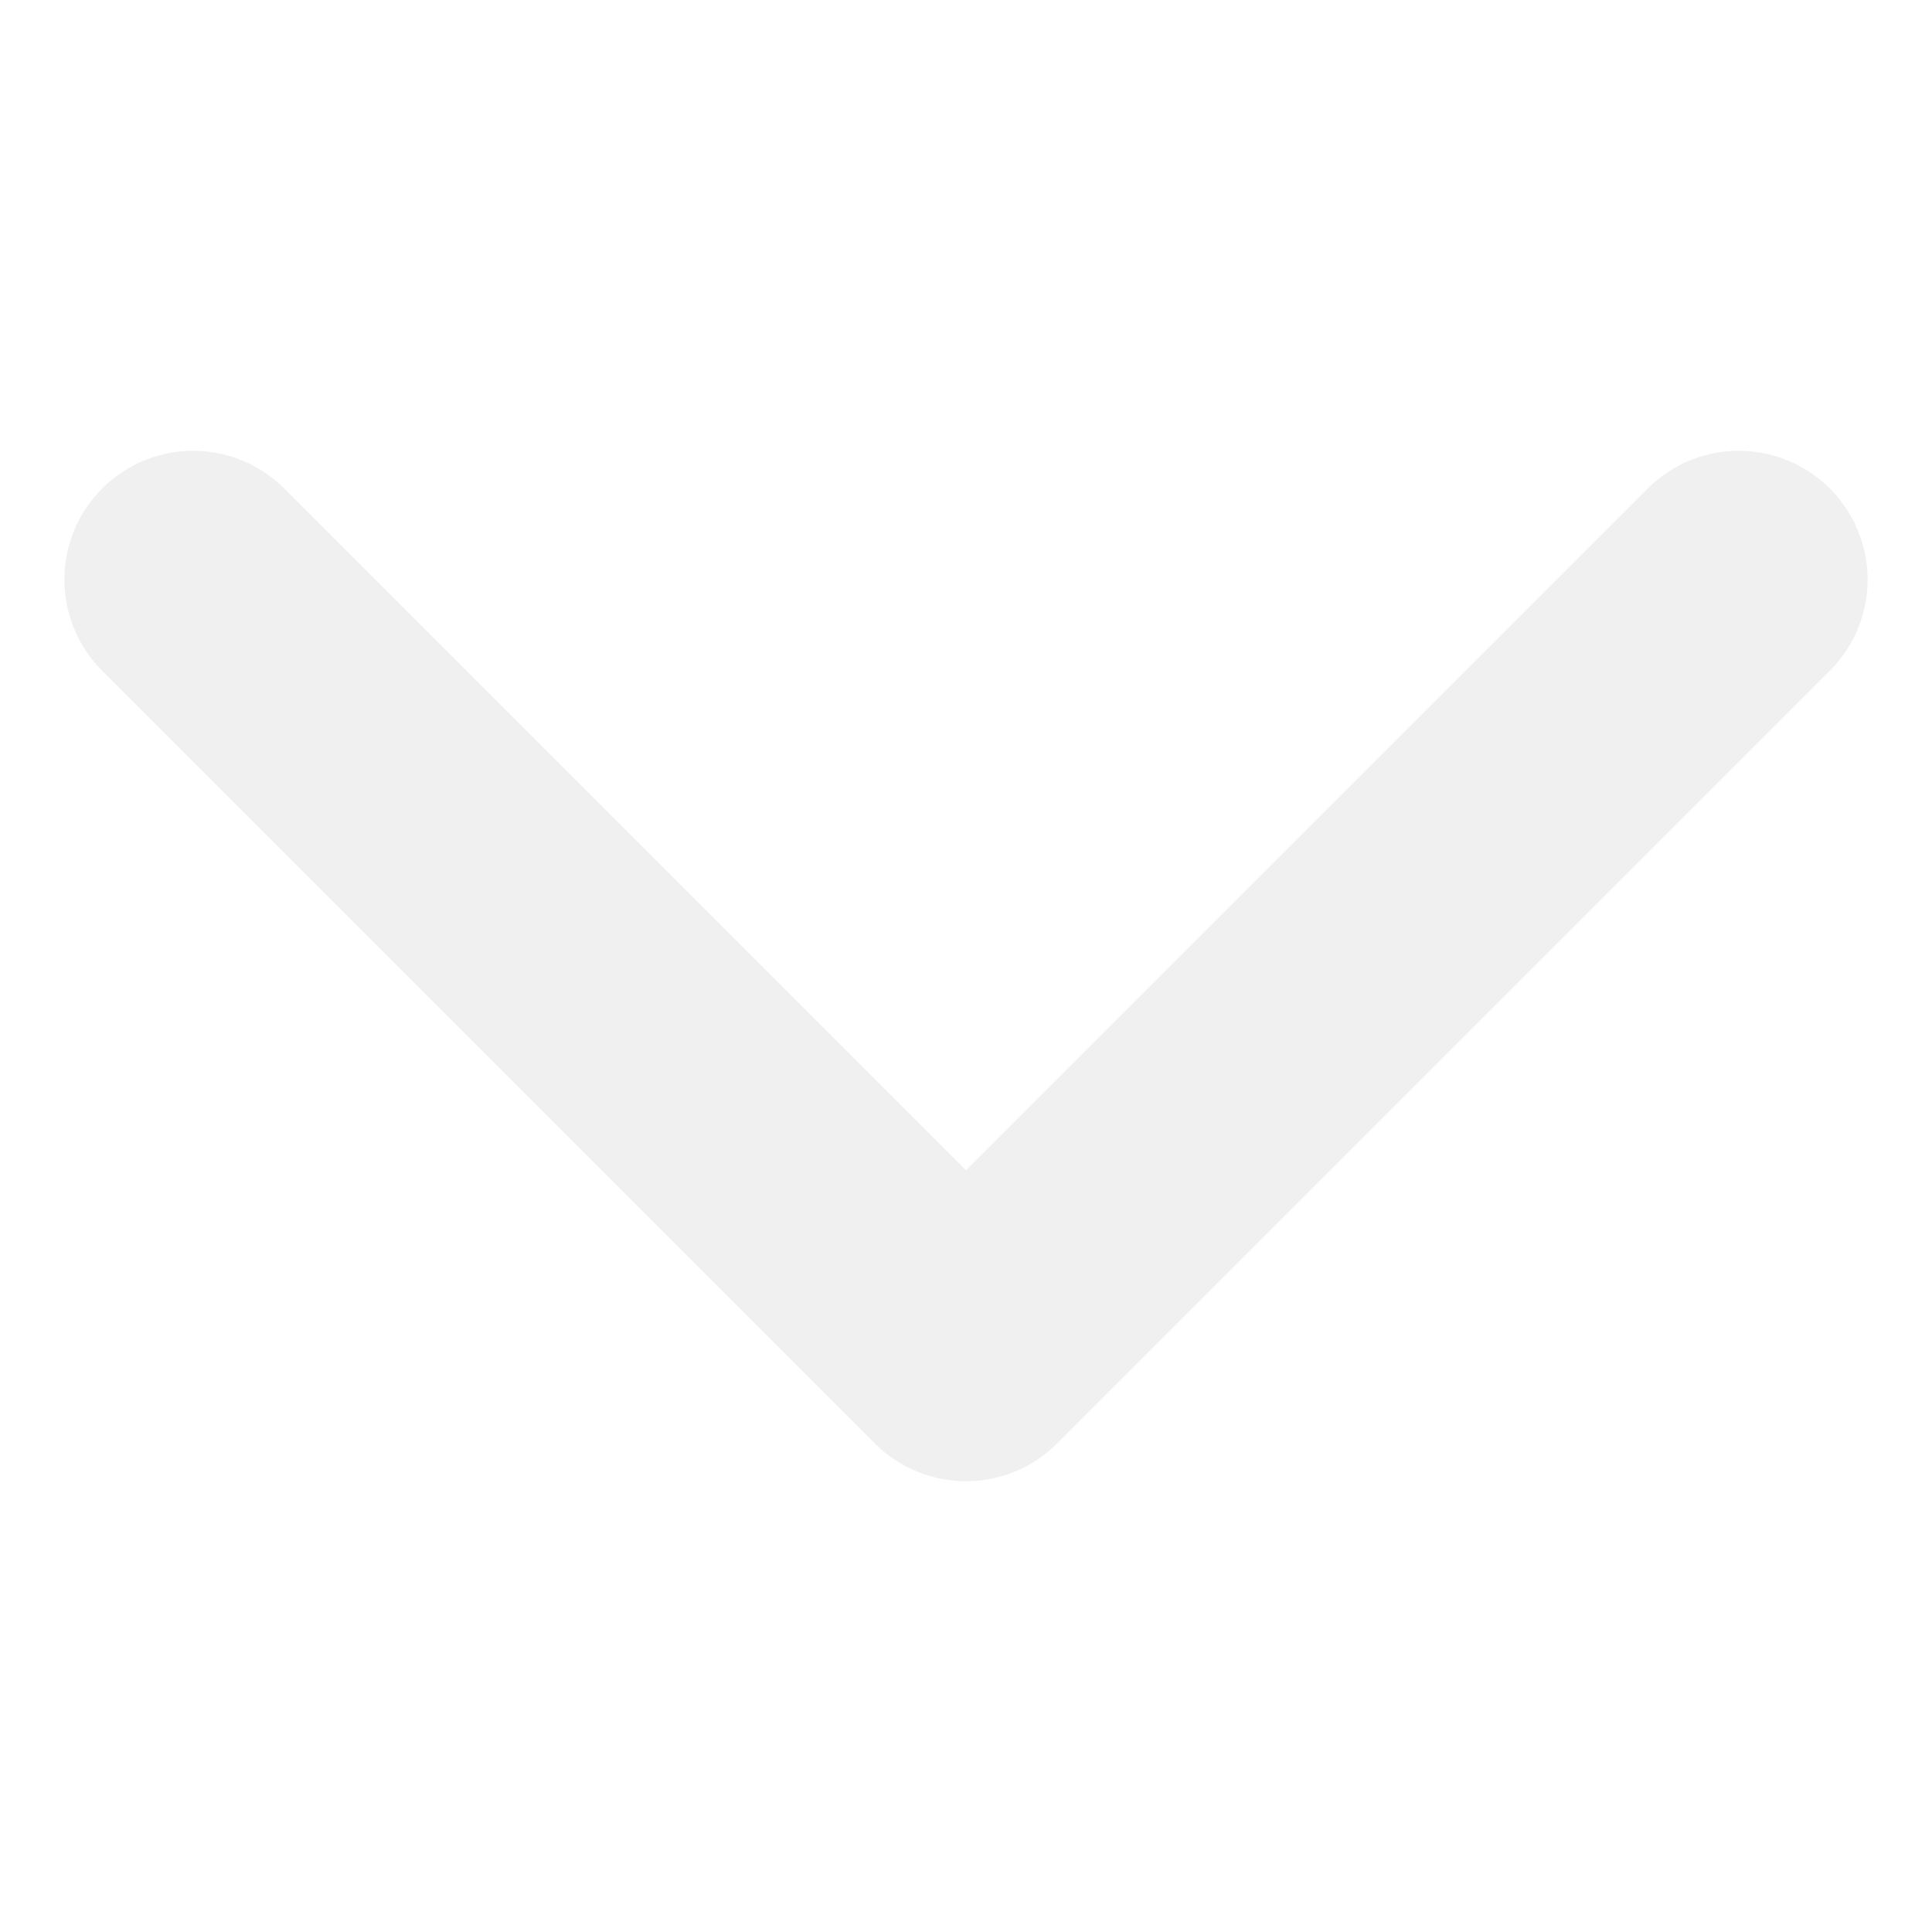
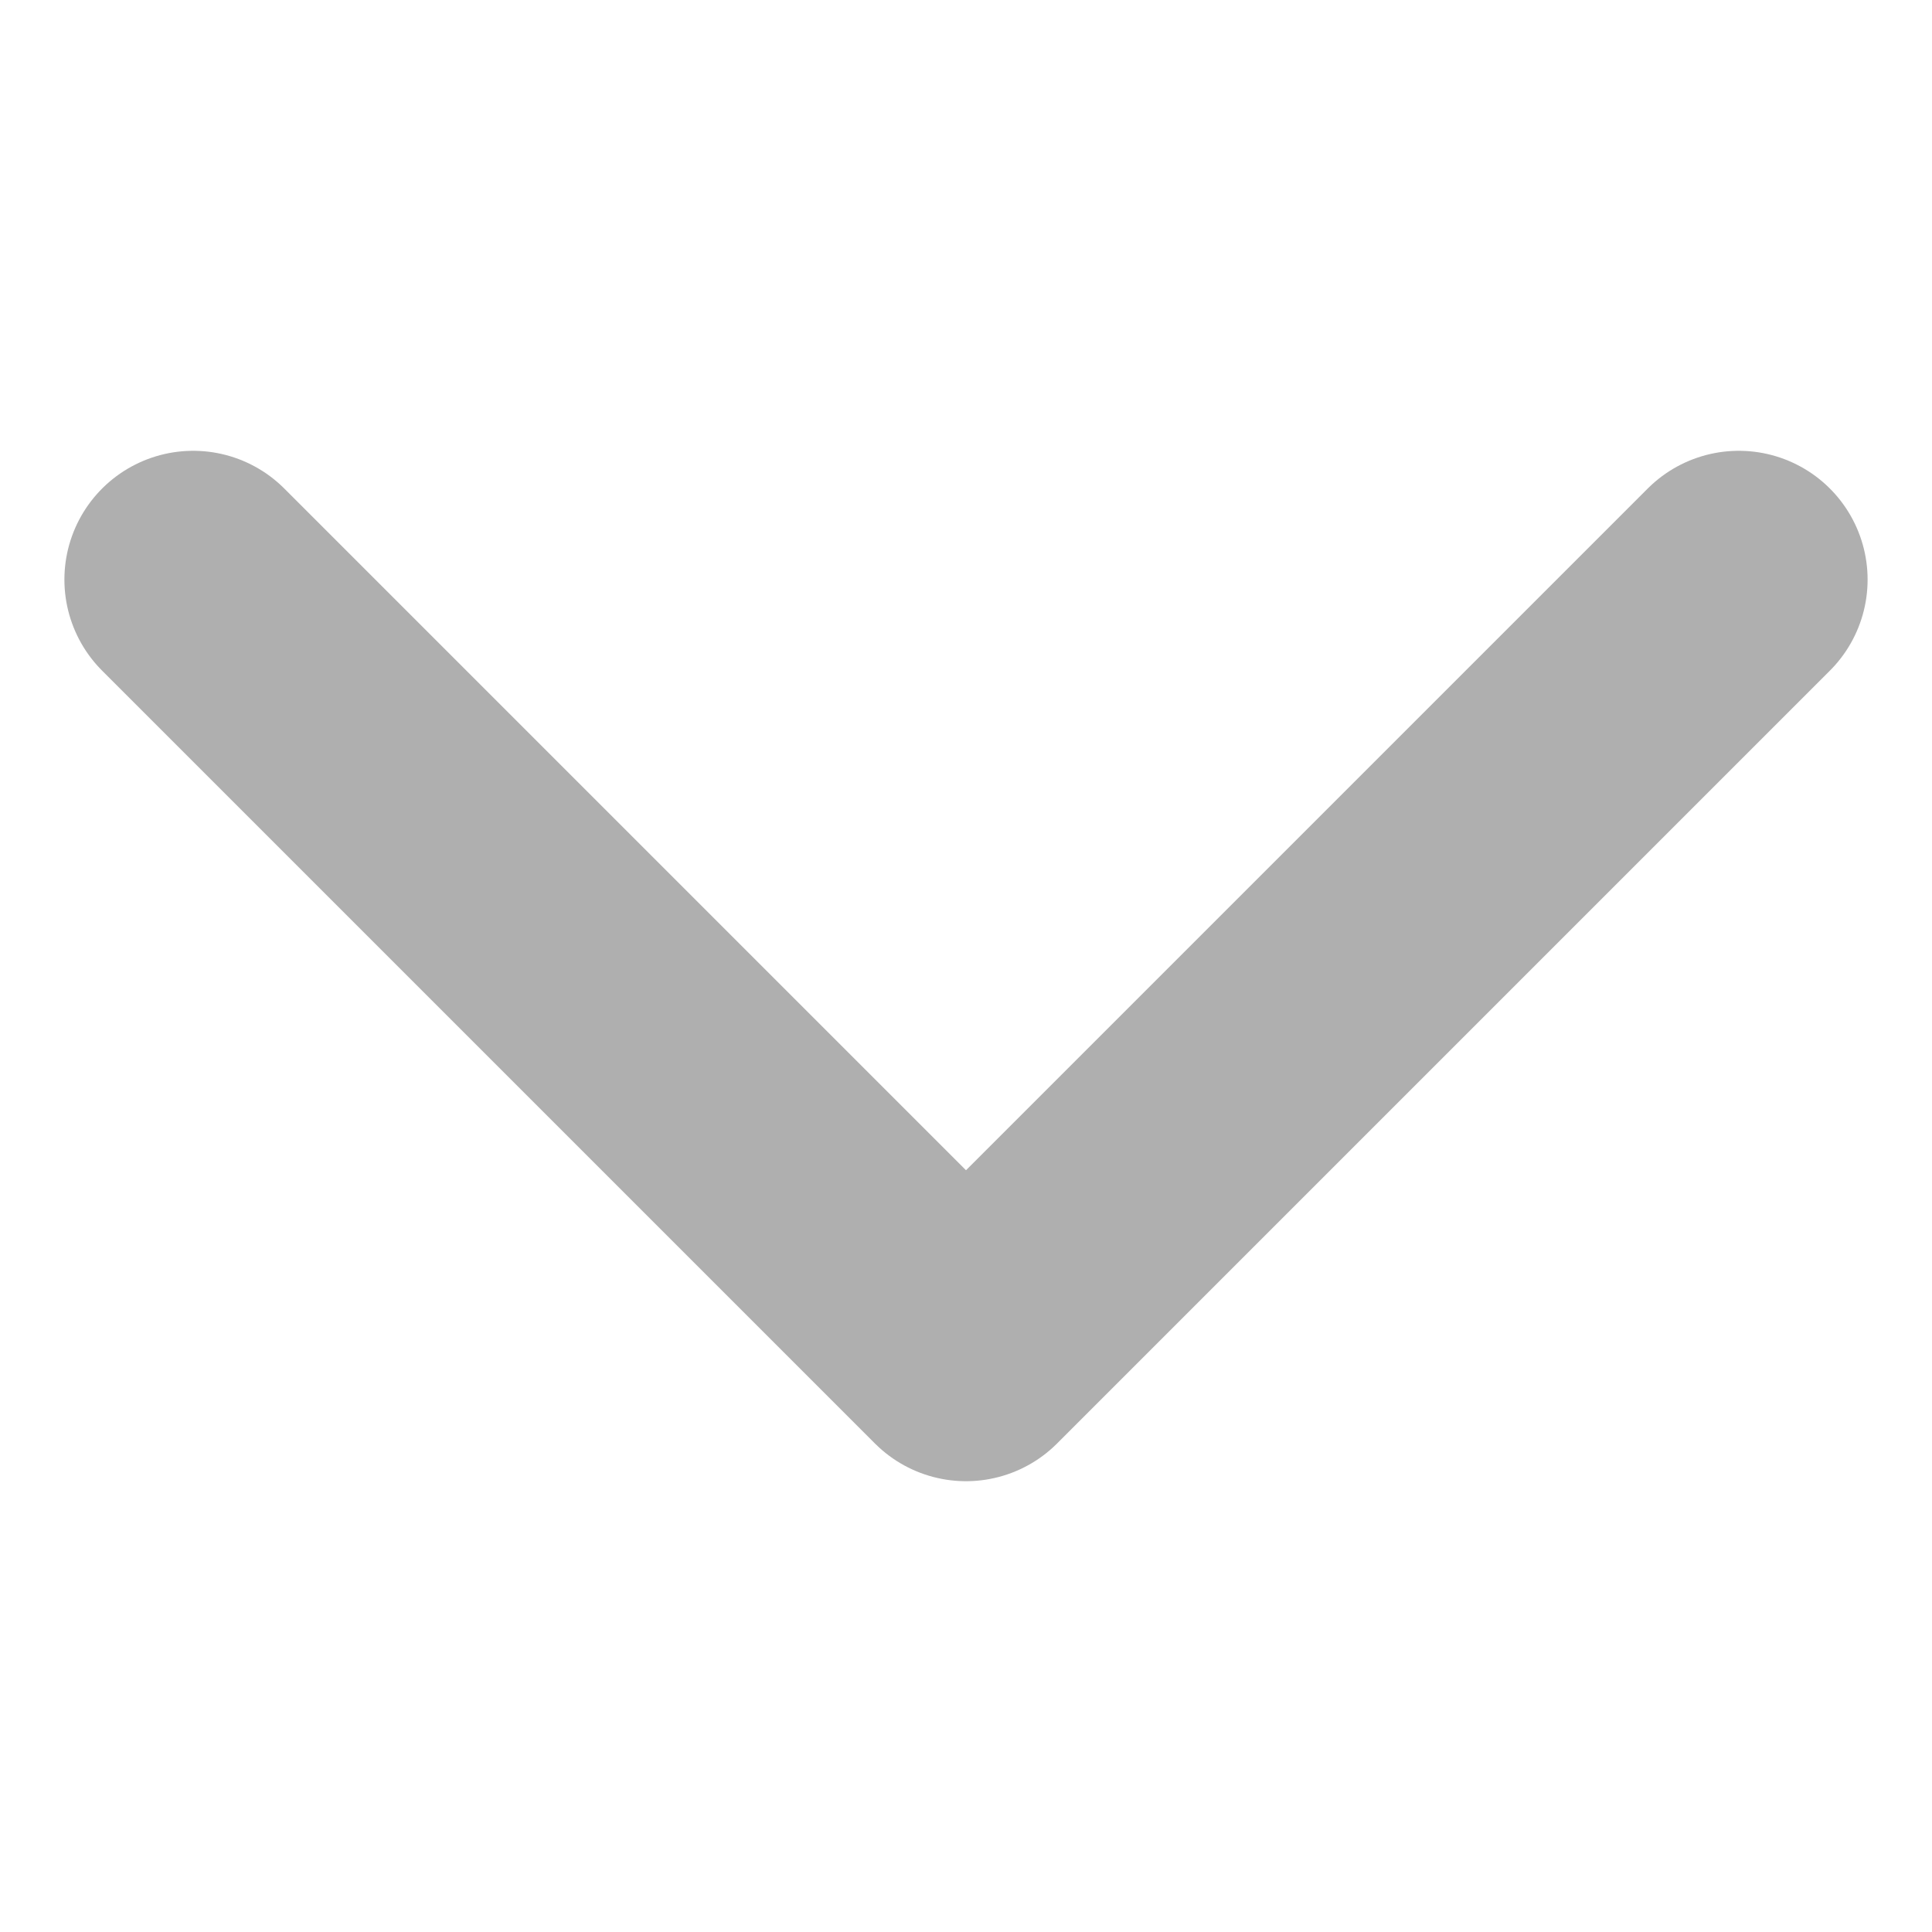
<svg xmlns="http://www.w3.org/2000/svg" version="1.1" id="Camada_1" x="0px" y="0px" viewBox="0 0 15 15" style="enable-background:new 0 0 15 15;" xml:space="preserve">
  <style type="text/css">
- 	.st0{fill:none;stroke:#F0F0F0;stroke-width:2;stroke-linecap:round;stroke-linejoin:round;}
+ 	.st0{fill:none;stroke:#AFAFAF;stroke-width:2;stroke-linecap:round;stroke-linejoin:round;}
</style>
  <polyline class="st0" points="1.5,4.5 7.5,10.5 13.5,4.5 " />
</svg>
